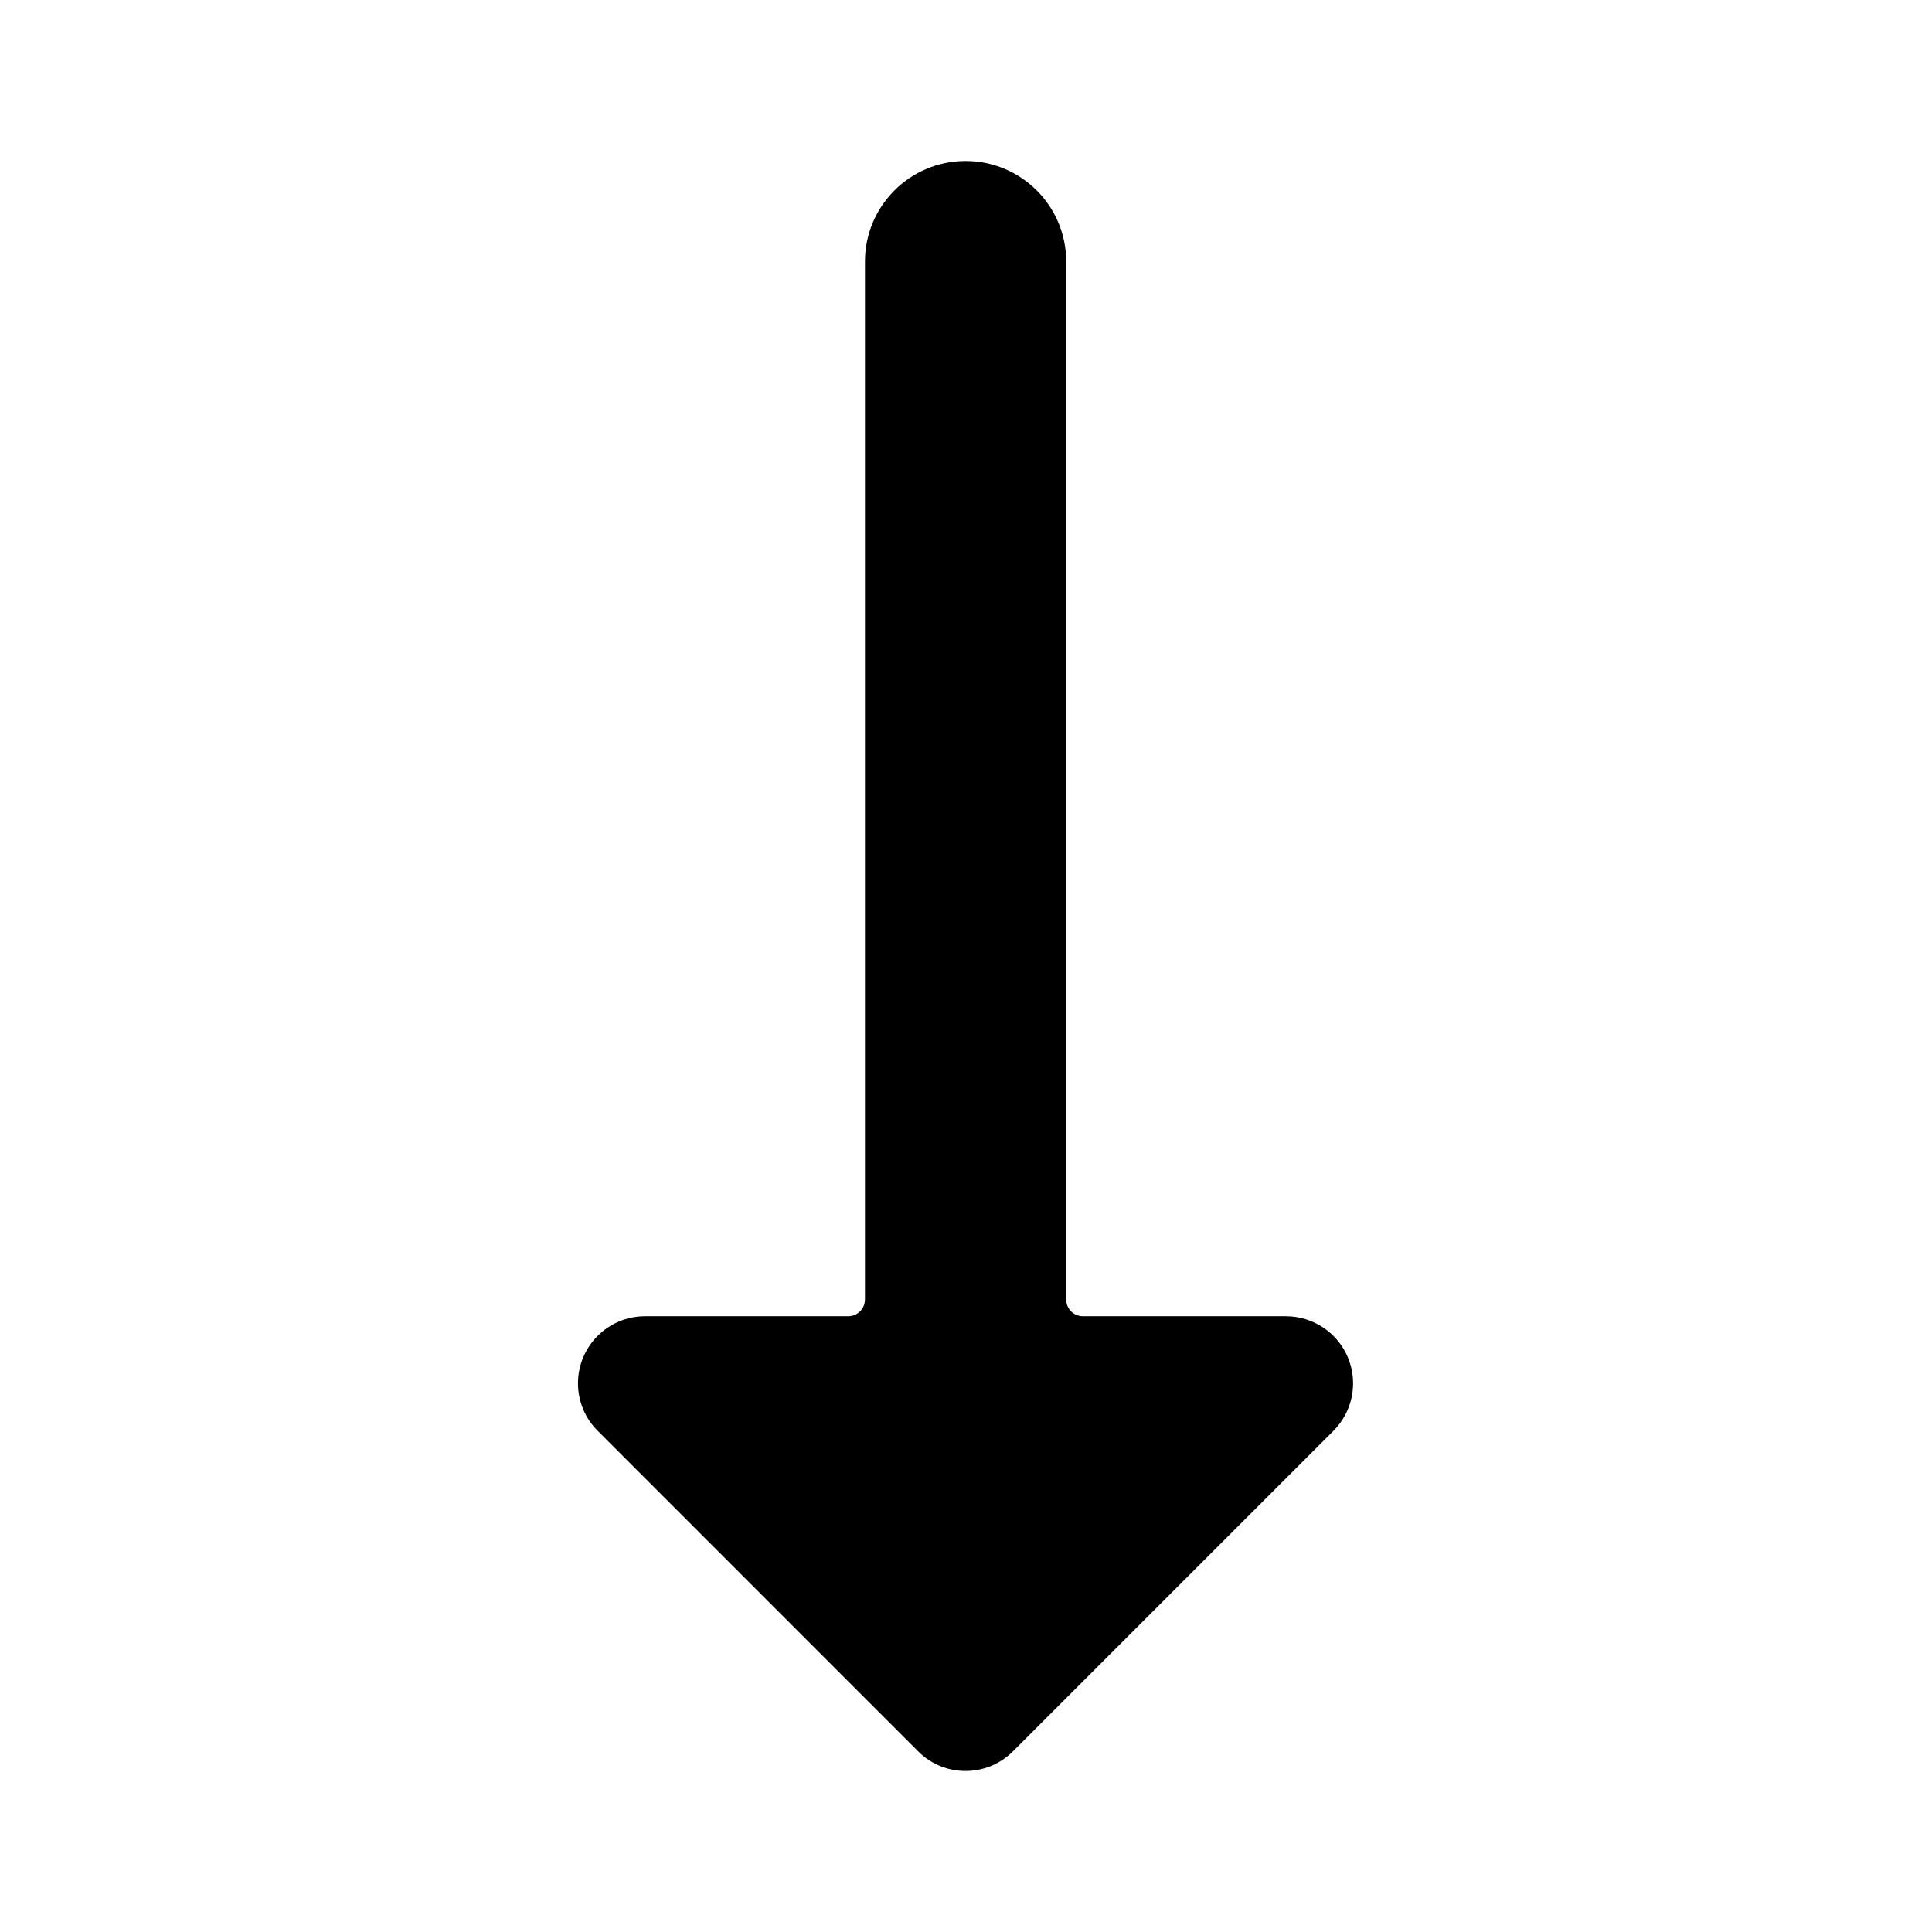
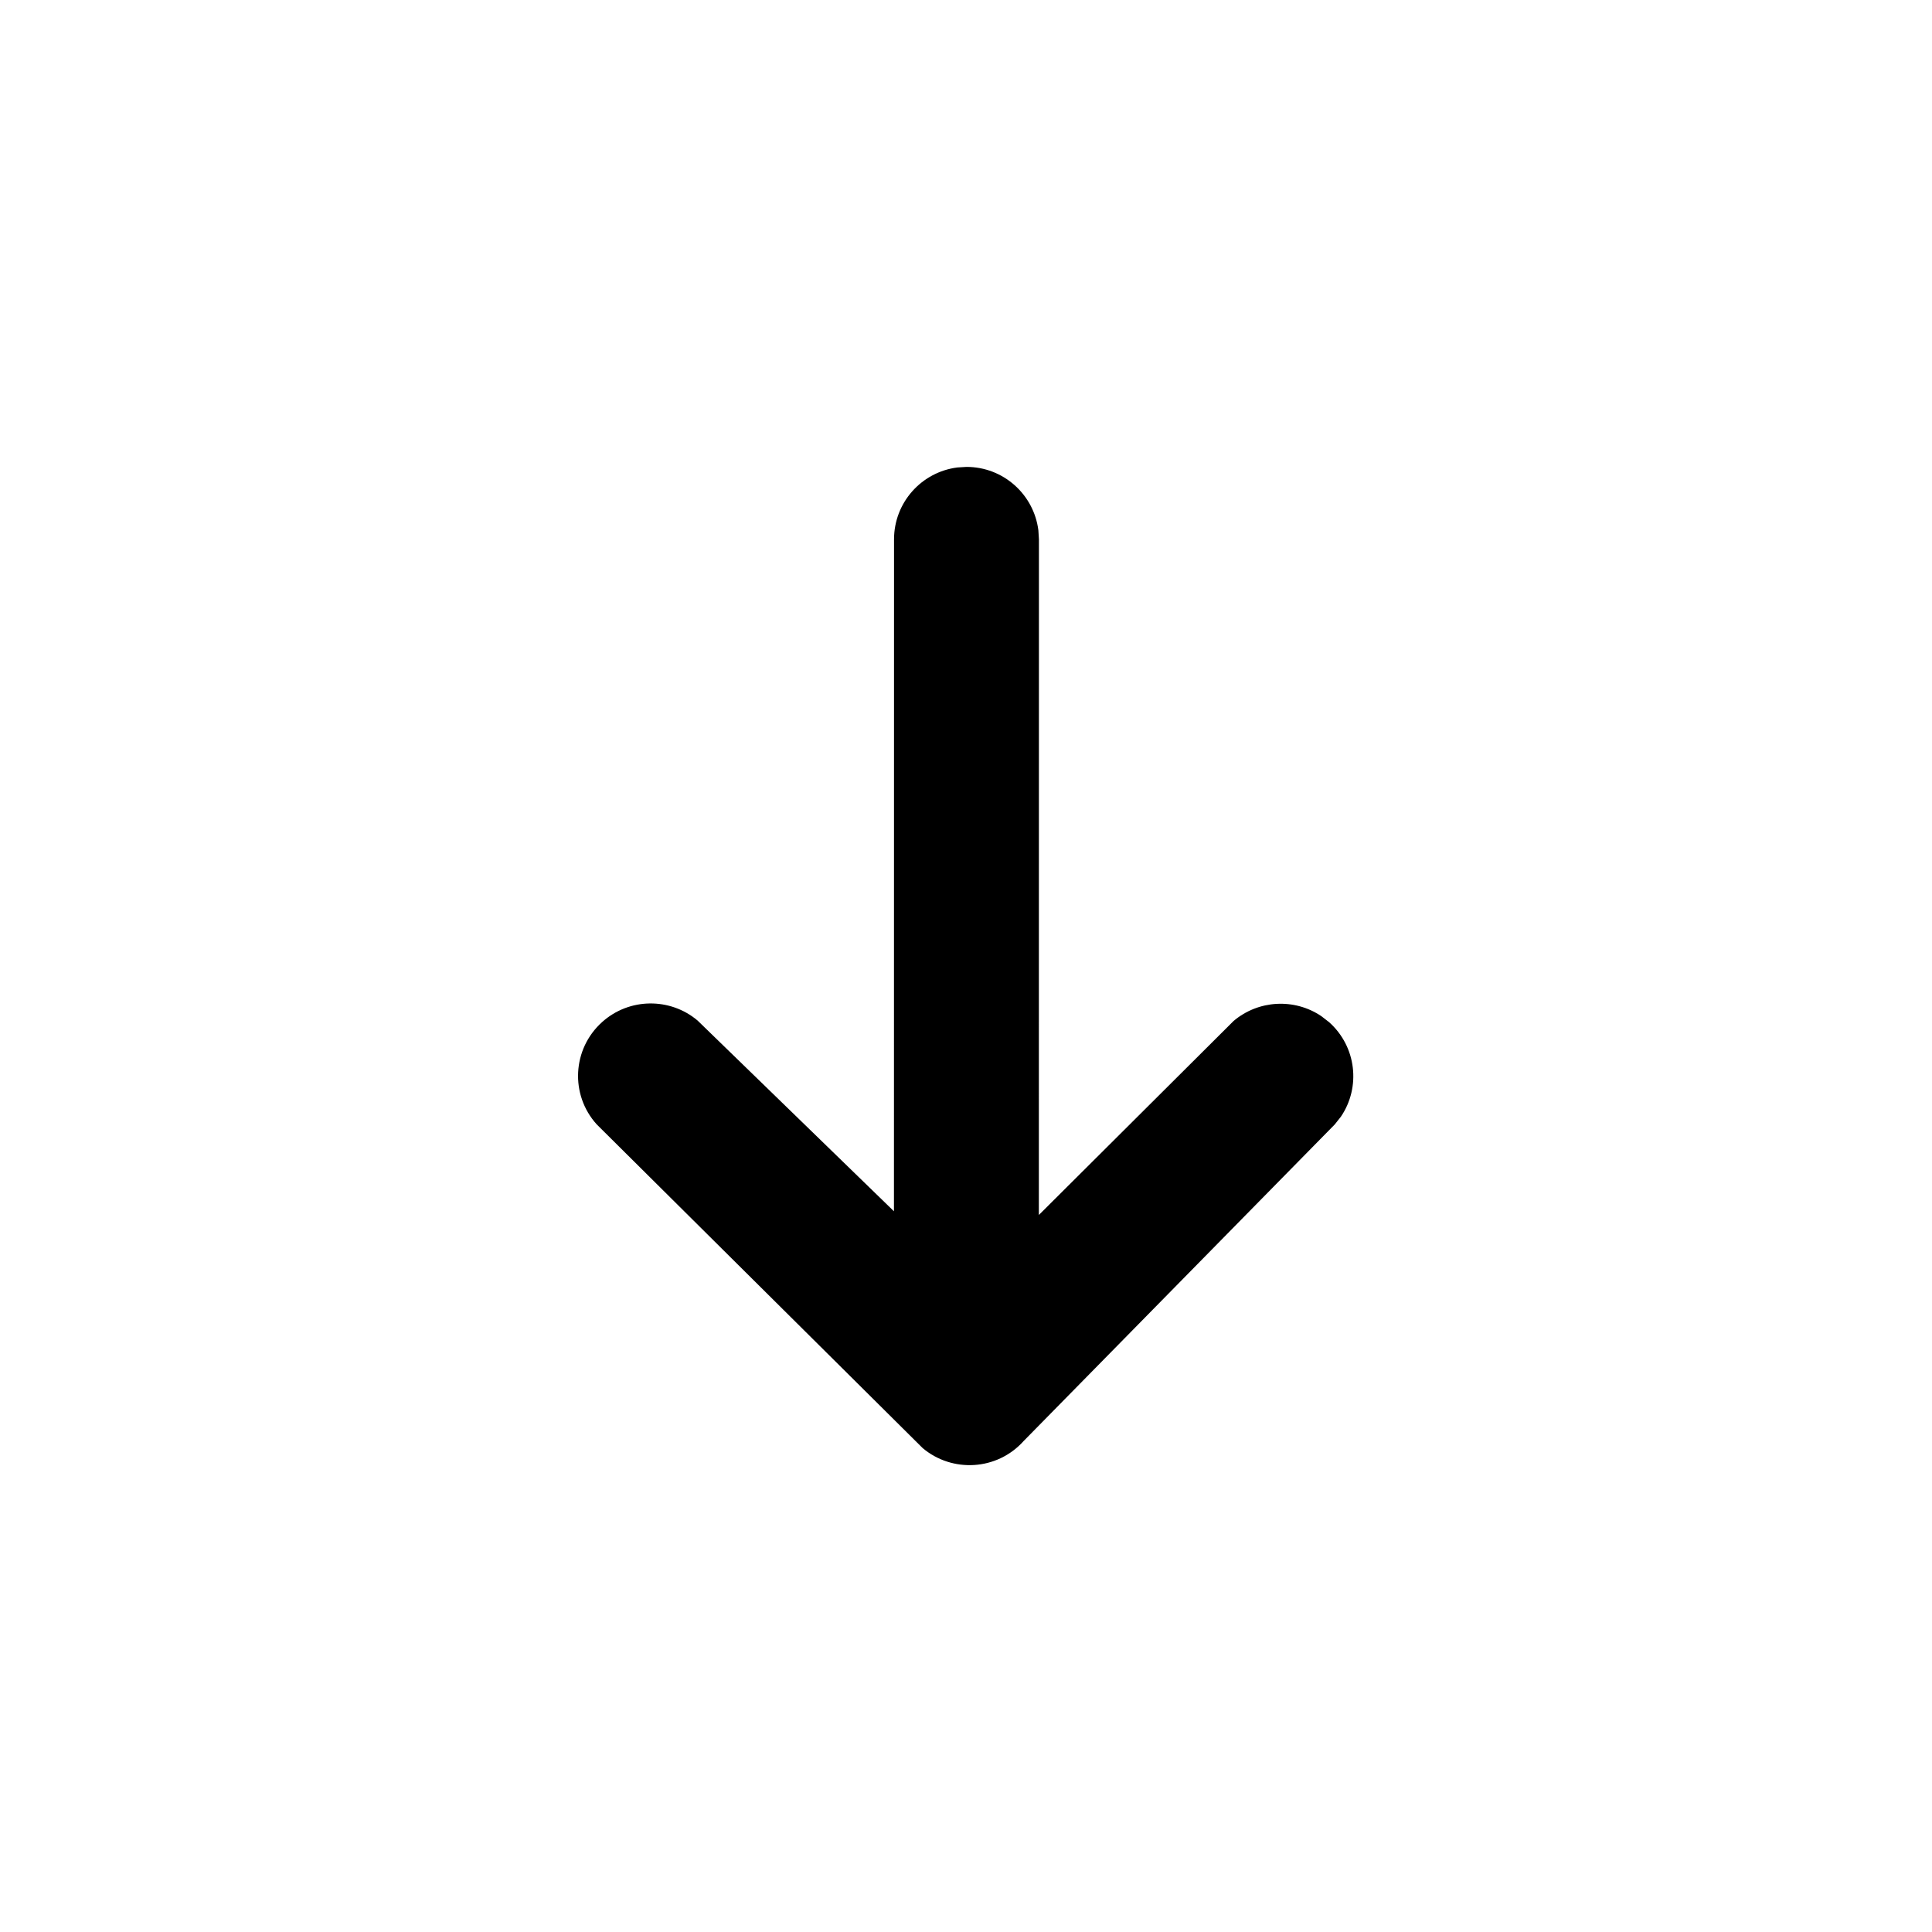
<svg xmlns="http://www.w3.org/2000/svg" width="24" height="24" viewBox="0 0 24 24">
-   <path d="M15.975 16.351h-2.522a.207.207 0 0 1-.208-.207V3.25c0-.691-.56-1.25-1.25-1.25-.691 0-1.25.559-1.25 1.25V16.143a.208.208 0 0 1-.208.208H8.013c-.46 0-.833.373-.833.834 0 .22.087.432.244.588l3.981 3.982c.325.326.852.326 1.178.001l3.983-3.983a.835.835 0 0 0 .179-.908.835.835 0 0 0-.77-.514z" />
+   <path d="M11.893 5.807L12.006 5.8c.459 0 .837.343.893.787L12.906 6.7 12.905 15.093l2.419-2.41c.308-.261.755-.286 1.09-.06l.097.075c.34.304.395.807.146 1.174l-.076.096-3.865 3.933c-.33.368-.888.397-1.255.087l-4.048-4.02c-.334-.369-.304-.938.066-1.271.339-.305.847-.306 1.186-.02L11.105 15.047l.001-8.347c0-.459.343-.837.787-.893L12.006 5.8l-.113.007z" />
</svg>
